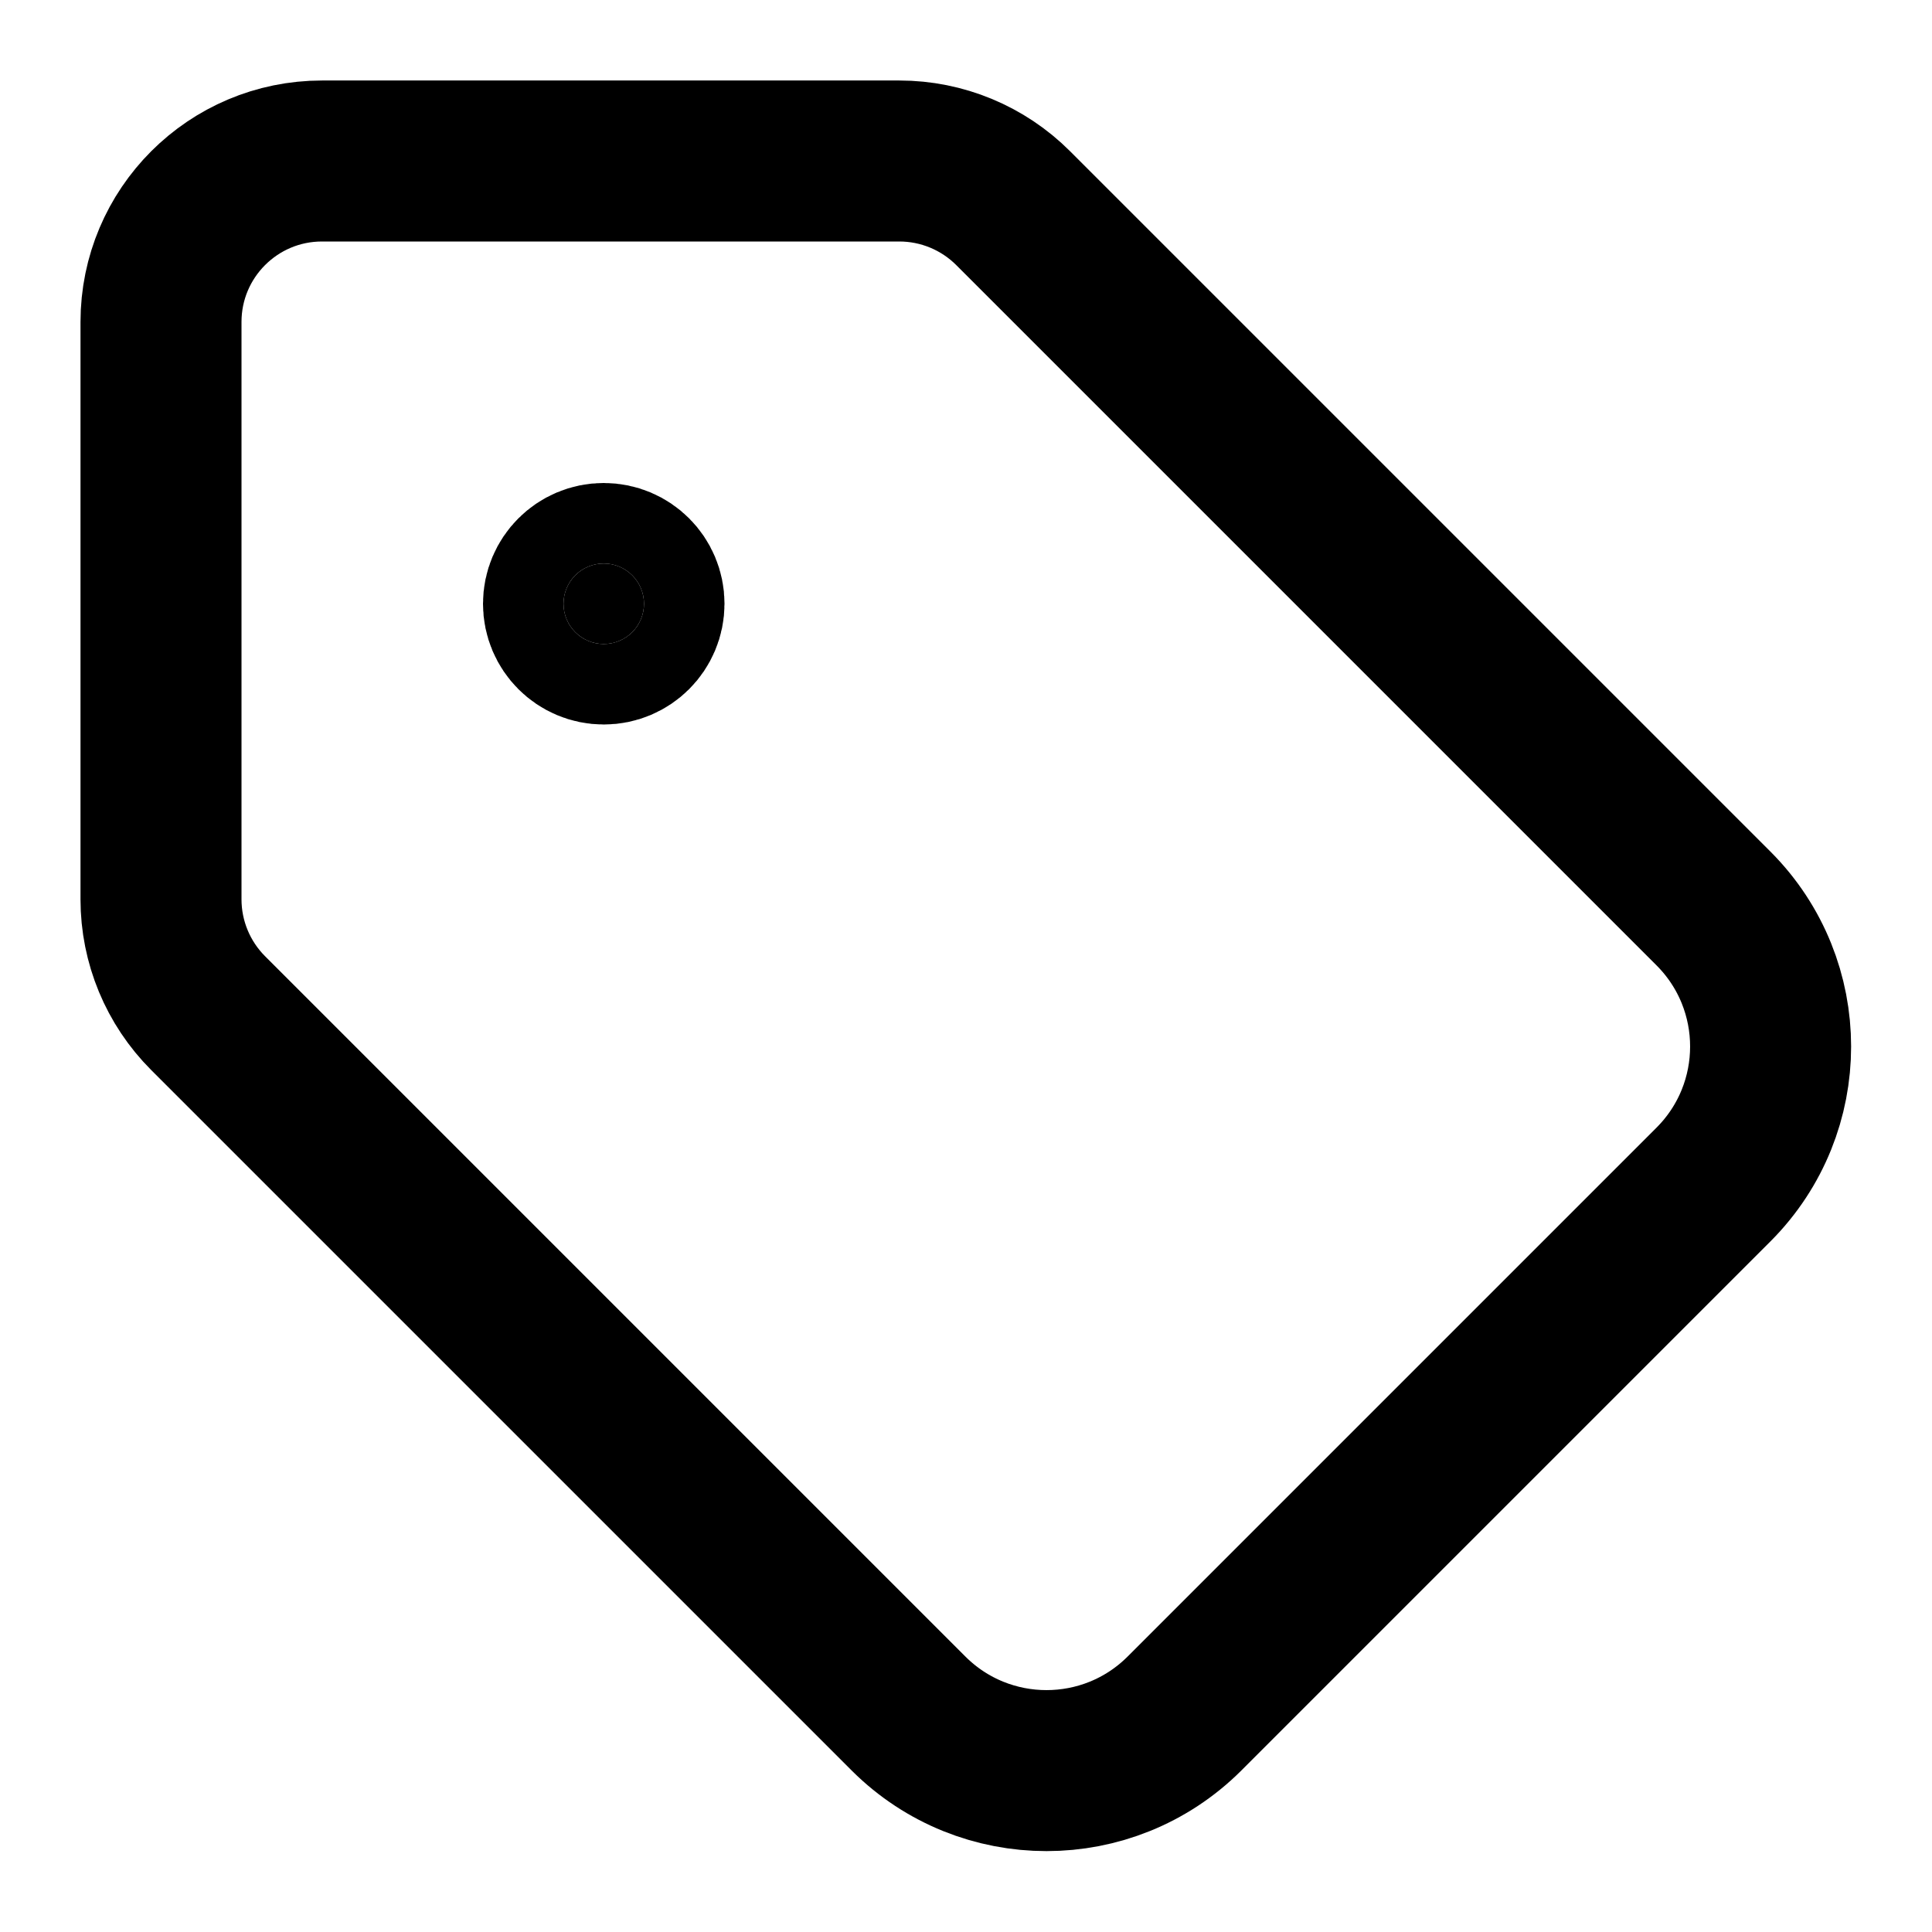
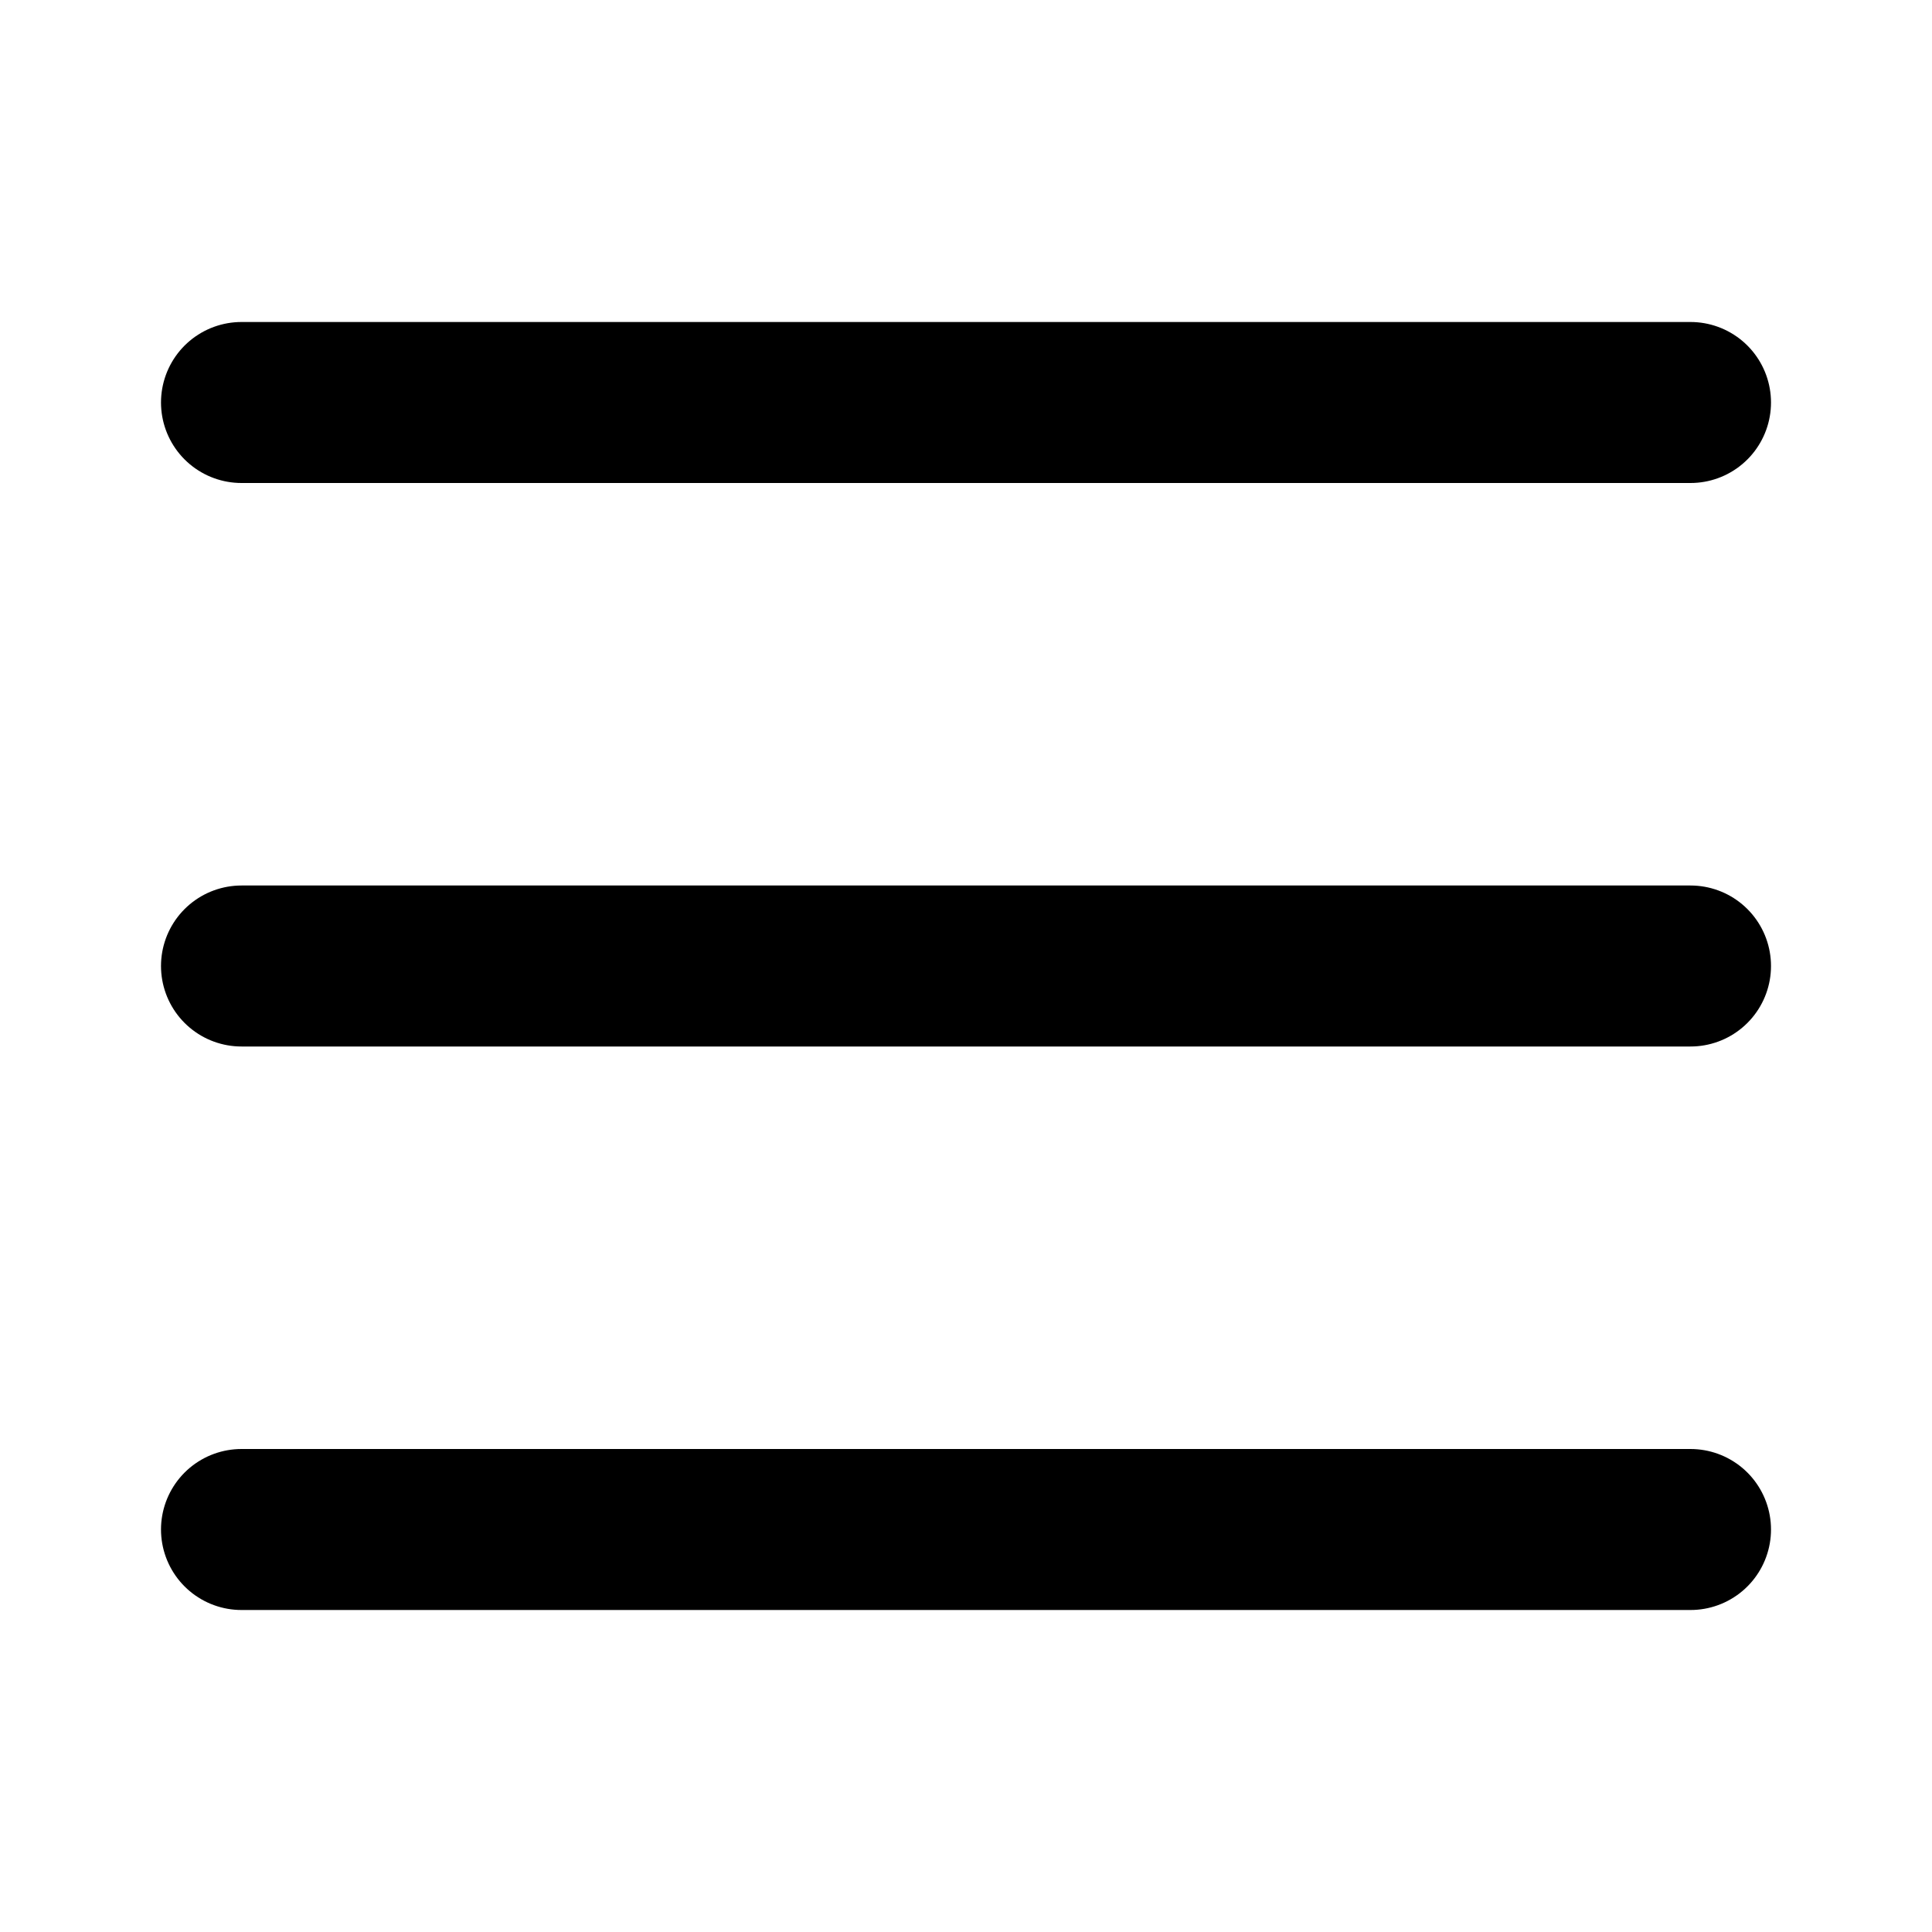
- <svg xmlns="http://www.w3.org/2000/svg" class="lucide lucide-tag" width="24" height="24" viewBox="0 0 24 24" fill="none" stroke="currentColor" stroke-width="2" stroke-linecap="round" stroke-linejoin="round">
-   <path d="M12.586 2.586A2 2 0 0 0 11.172 2H4a2 2 0 0 0-2 2v7.172a2 2 0 0 0 .586 1.414l8.704 8.704a2.426 2.426 0 0 0 3.42 0l6.58-6.58a2.426 2.426 0 0 0 0-3.42z" />
-   <circle cx="7.5" cy="7.5" r=".5" fill="currentColor" />
+ <svg xmlns="http://www.w3.org/2000/svg" class="lucide lucide-align-justify" width="24" height="24" viewBox="0 0 24 24" fill="none" stroke="currentColor" stroke-width="2" stroke-linecap="round" stroke-linejoin="round">
+   <path d="M3 5h18" />
+   <path d="M3 12h18" />
+   <path d="M3 19h18" />
</svg>
